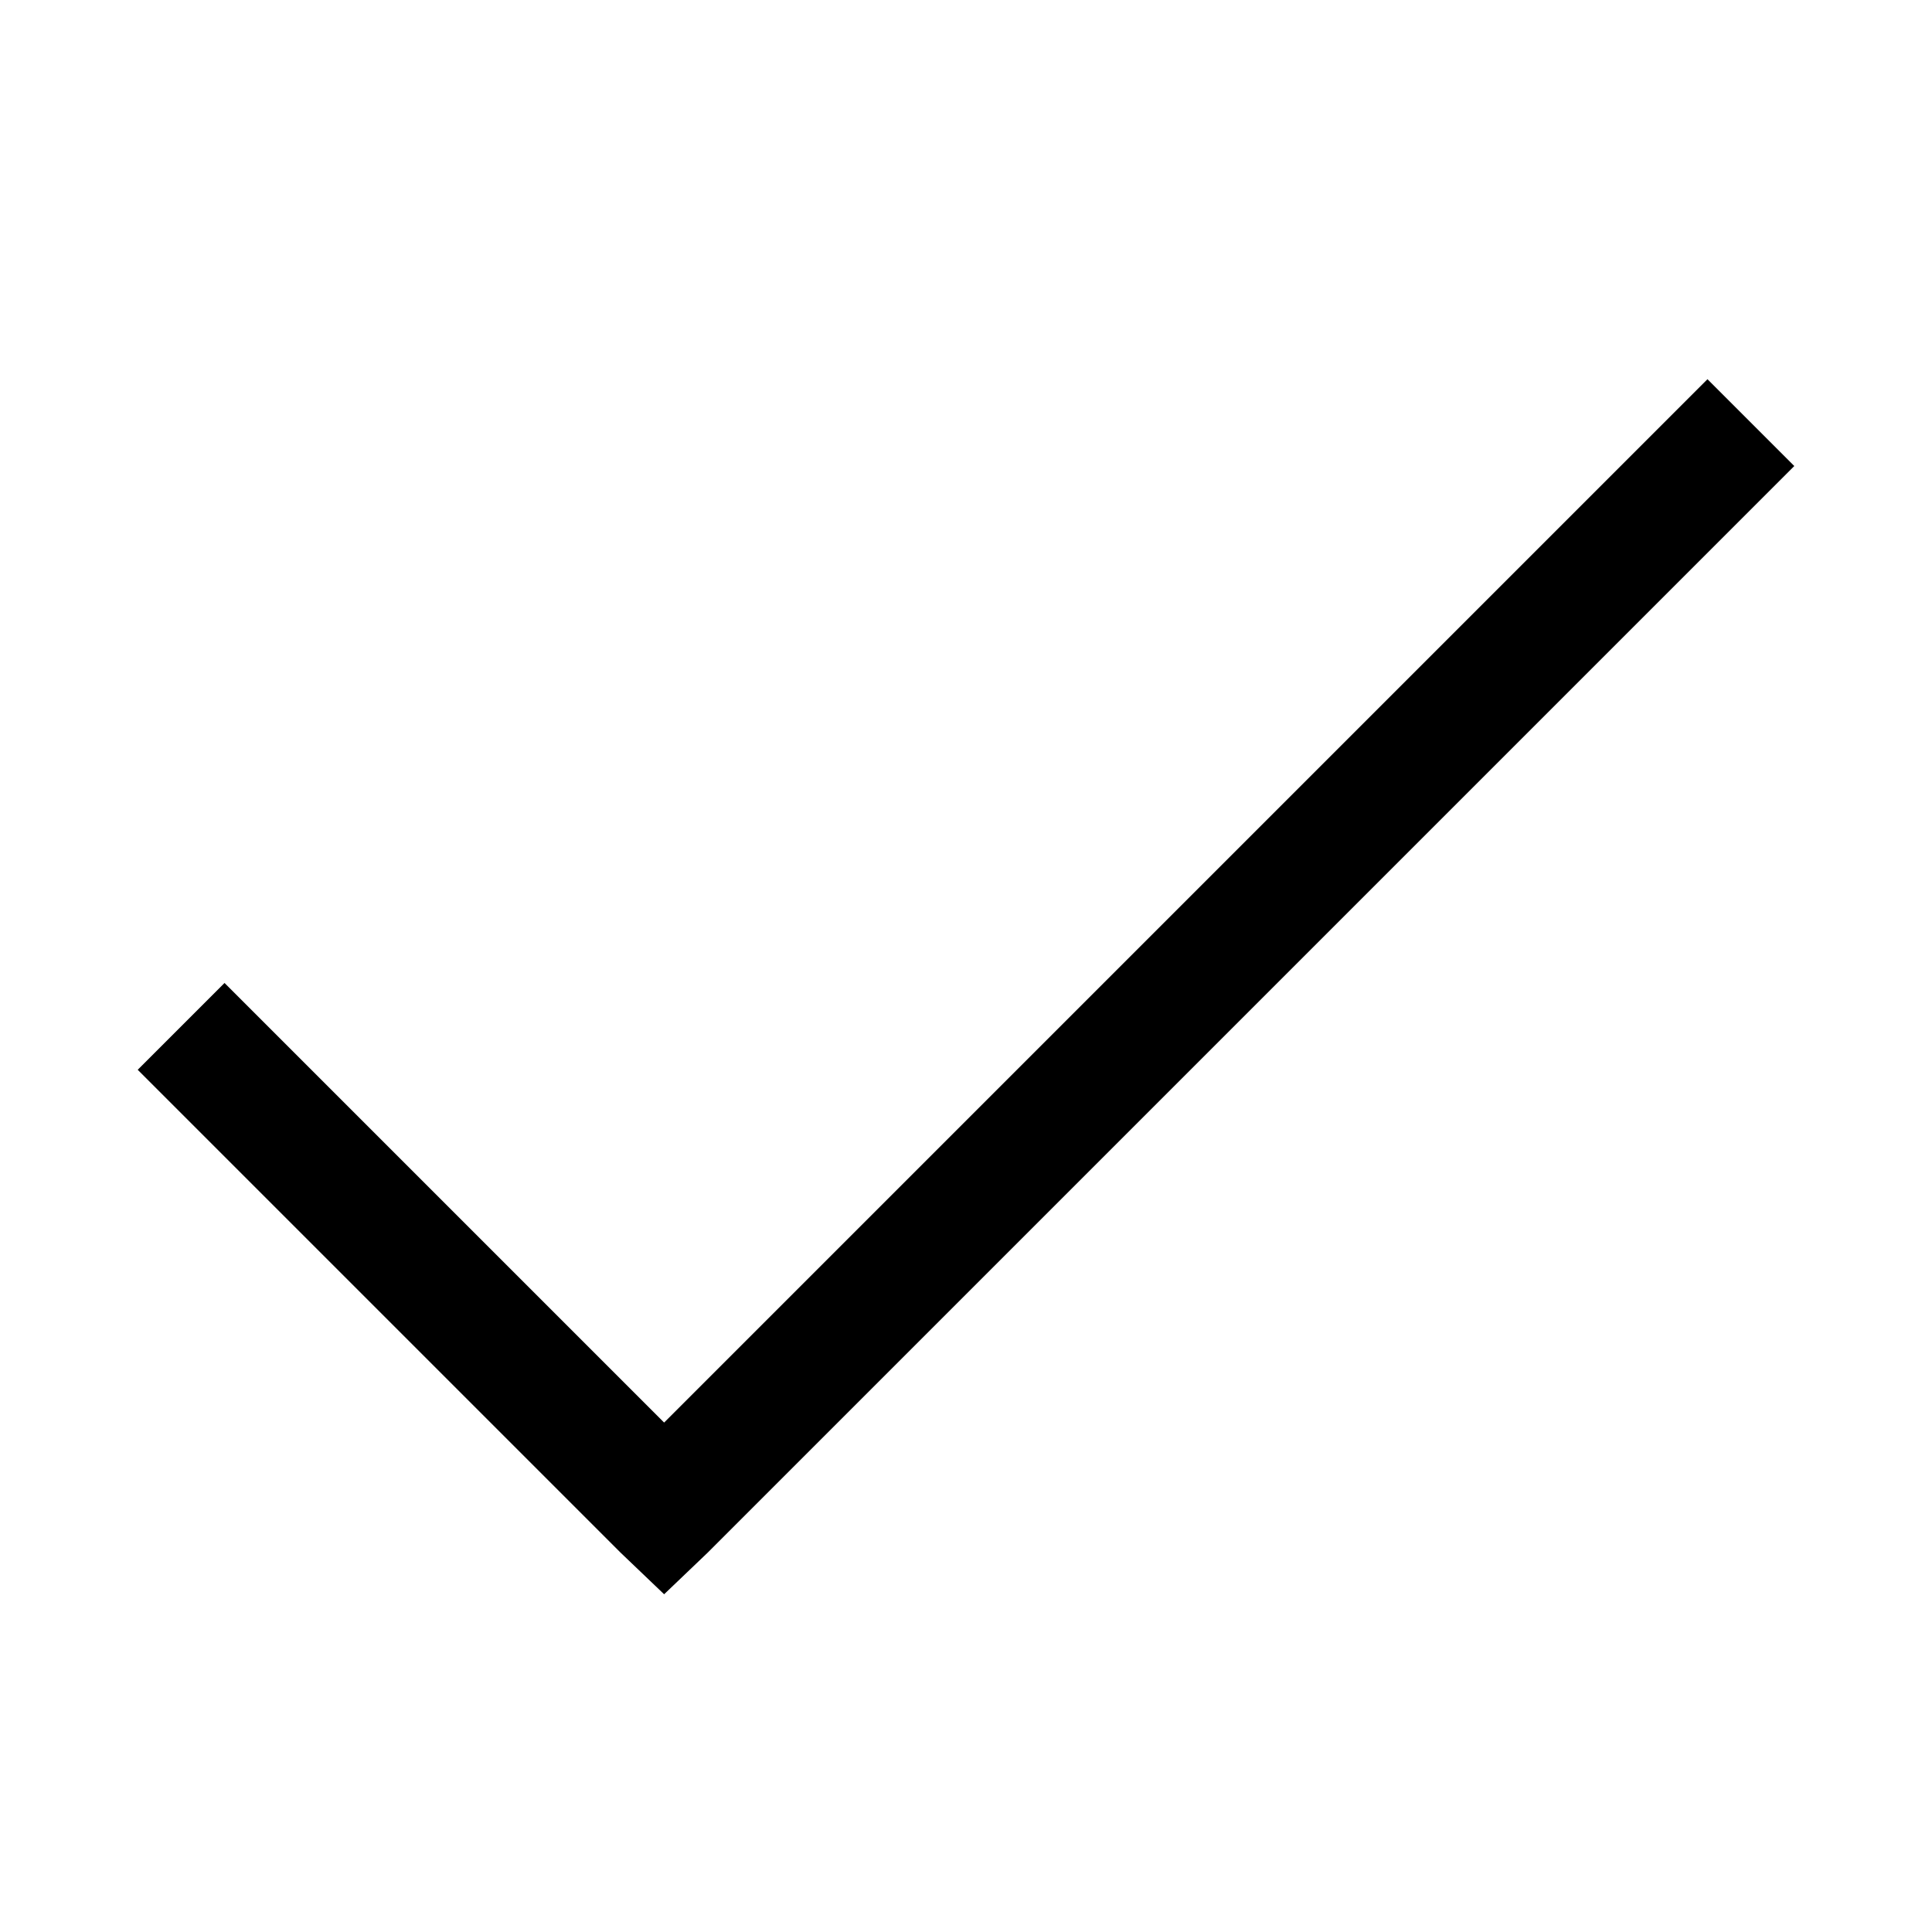
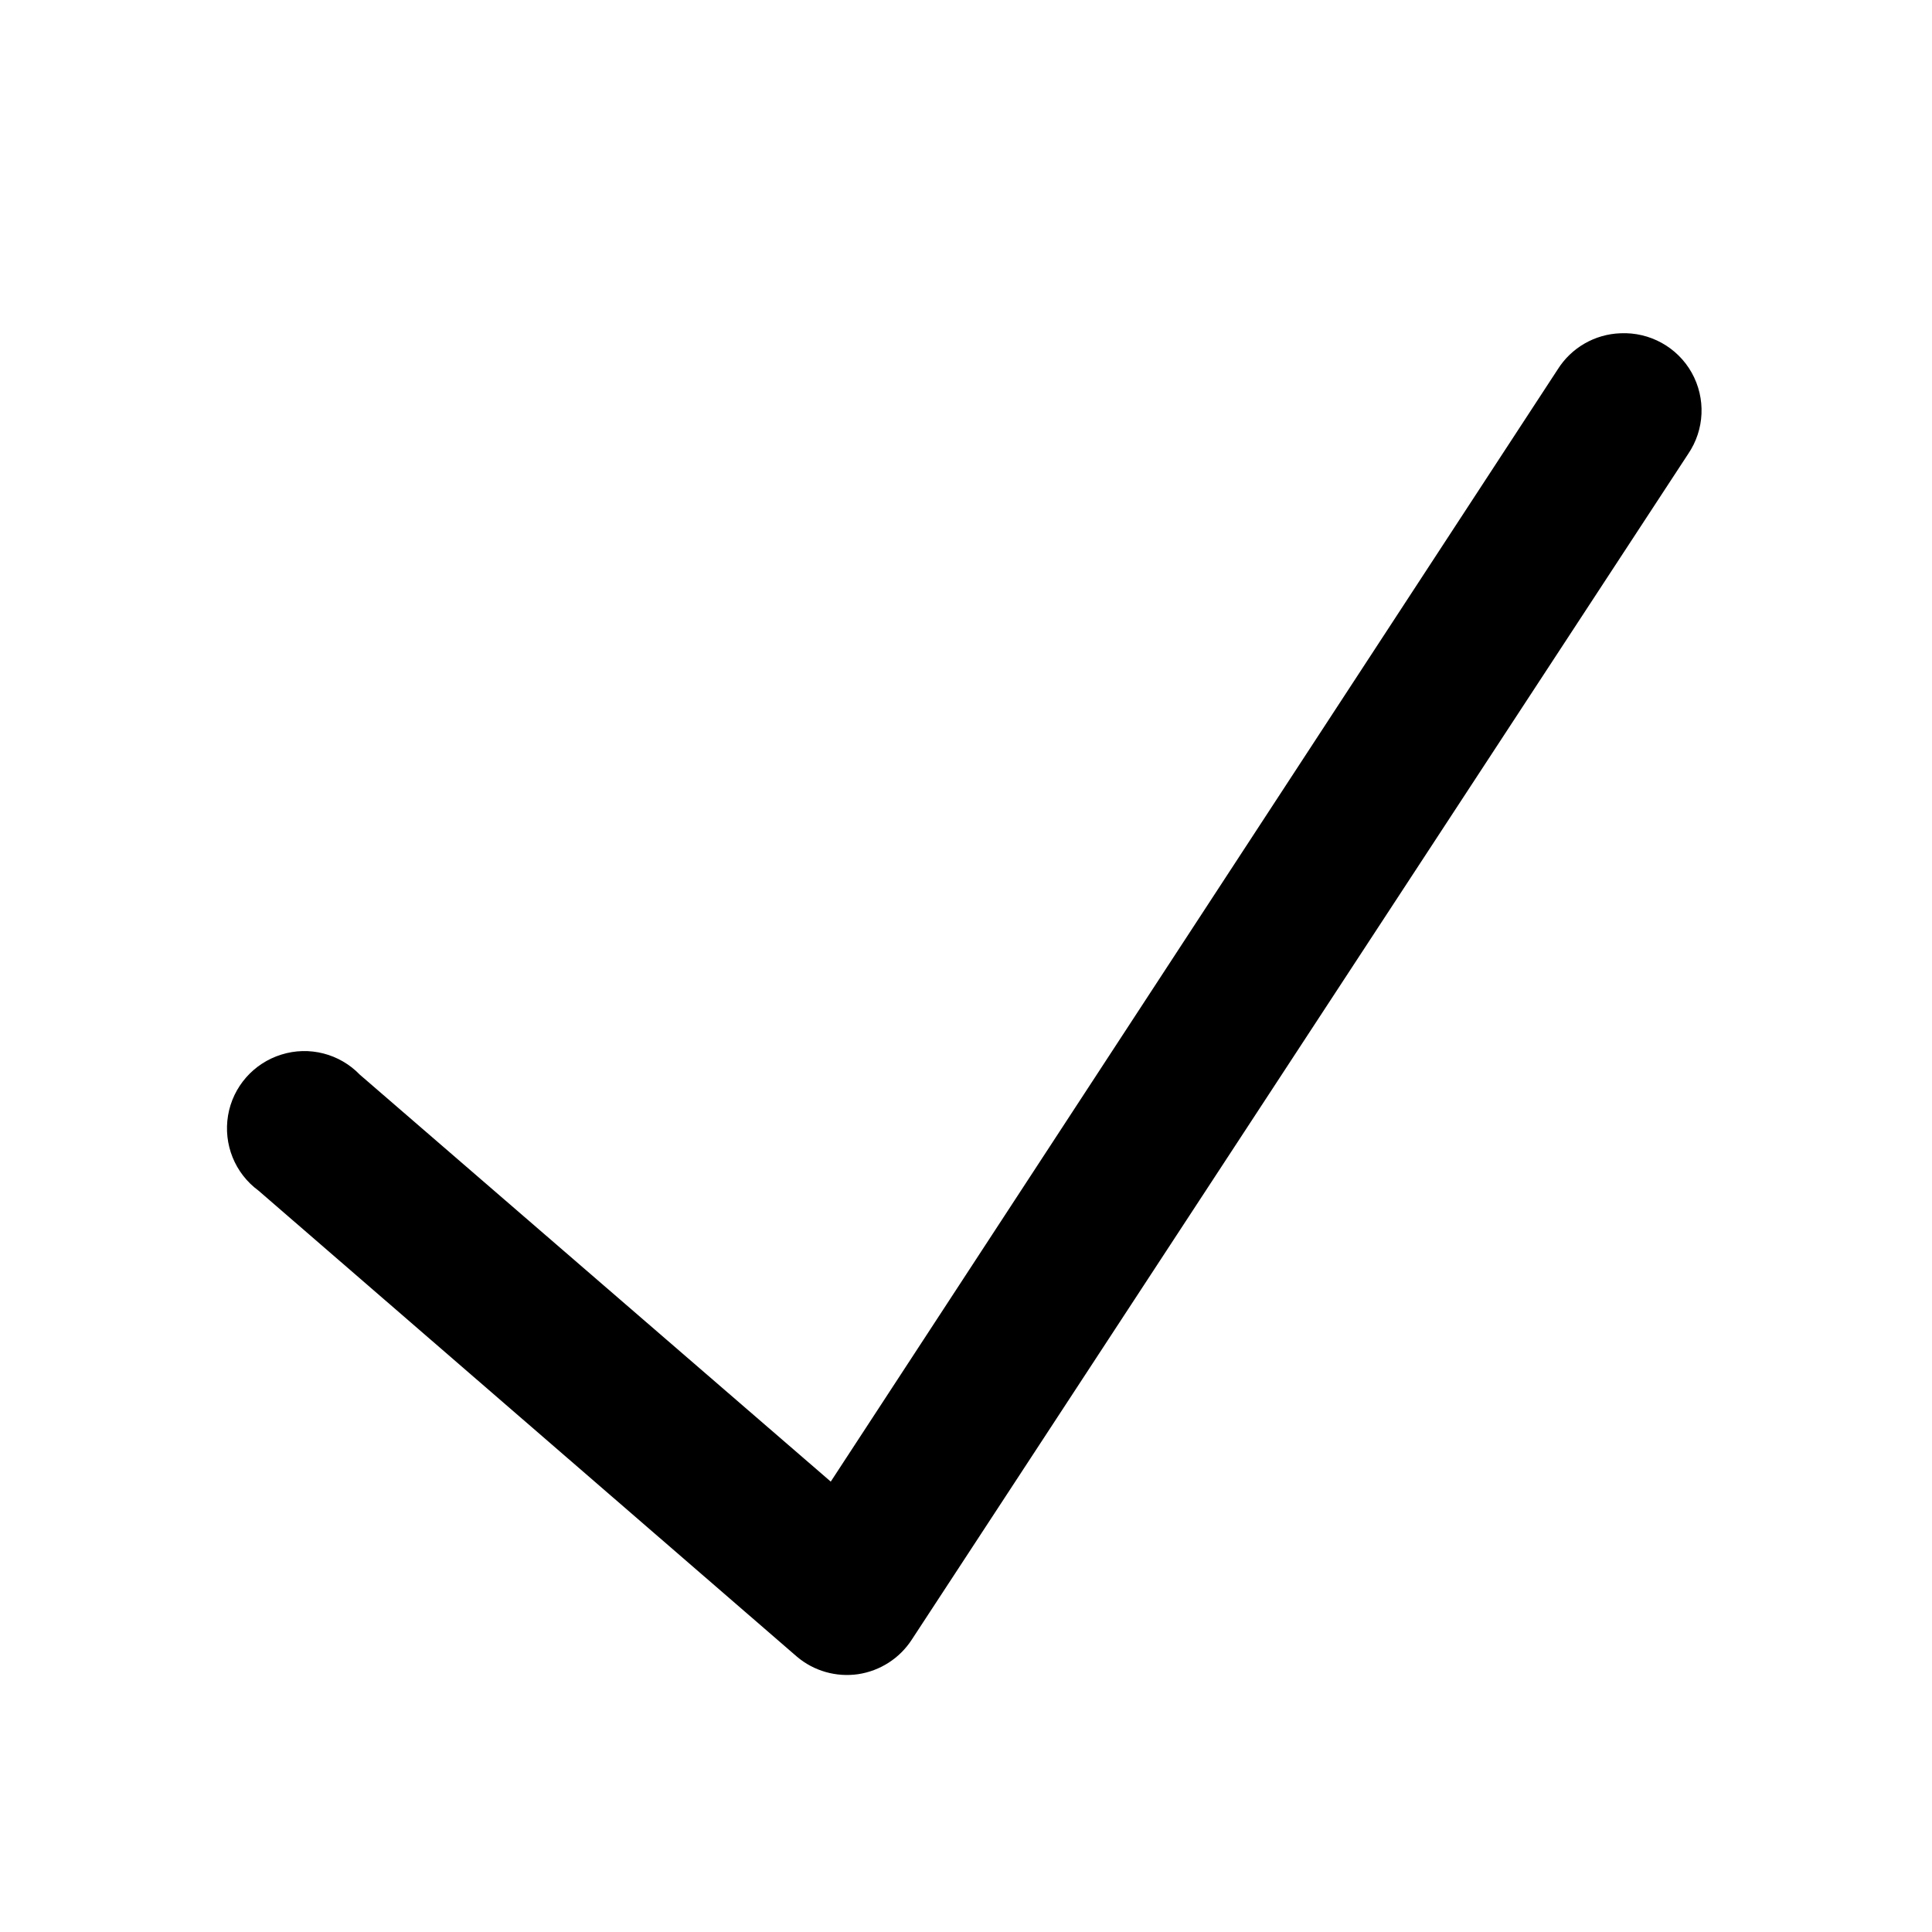
- <svg xmlns="http://www.w3.org/2000/svg" fill="#000000" viewBox="0 0 32 32" width="32px" height="32px">
-   <path d="M 28.281 6.281 L 11 23.562 L 3.719 16.281 L 2.281 17.719 L 10.281 25.719 L 11 26.406 L 11.719 25.719 L 29.719 7.719 Z" />
+ <svg xmlns="http://www.w3.org/2000/svg" fill="#000000" viewBox="0 0 50 50" width="50px" height="50px">
+   <path d="M 41.938 8.625 C 41.273 8.648 40.664 9 40.312 9.562 L 21.5 38.344 L 9.312 27.812 C 8.789 27.27 8.004 27.066 7.281 27.293 C 6.562 27.516 6.027 28.125 5.902 28.867 C 5.777 29.613 6.078 30.363 6.688 30.812 L 20.625 42.875 C 21.062 43.246 21.641 43.41 22.207 43.328 C 22.777 43.242 23.281 42.918 23.594 42.438 L 43.688 11.75 C 44.117 11.121 44.152 10.309 43.781 9.645 C 43.41 8.984 42.695 8.59 41.938 8.625 Z" />
</svg>
